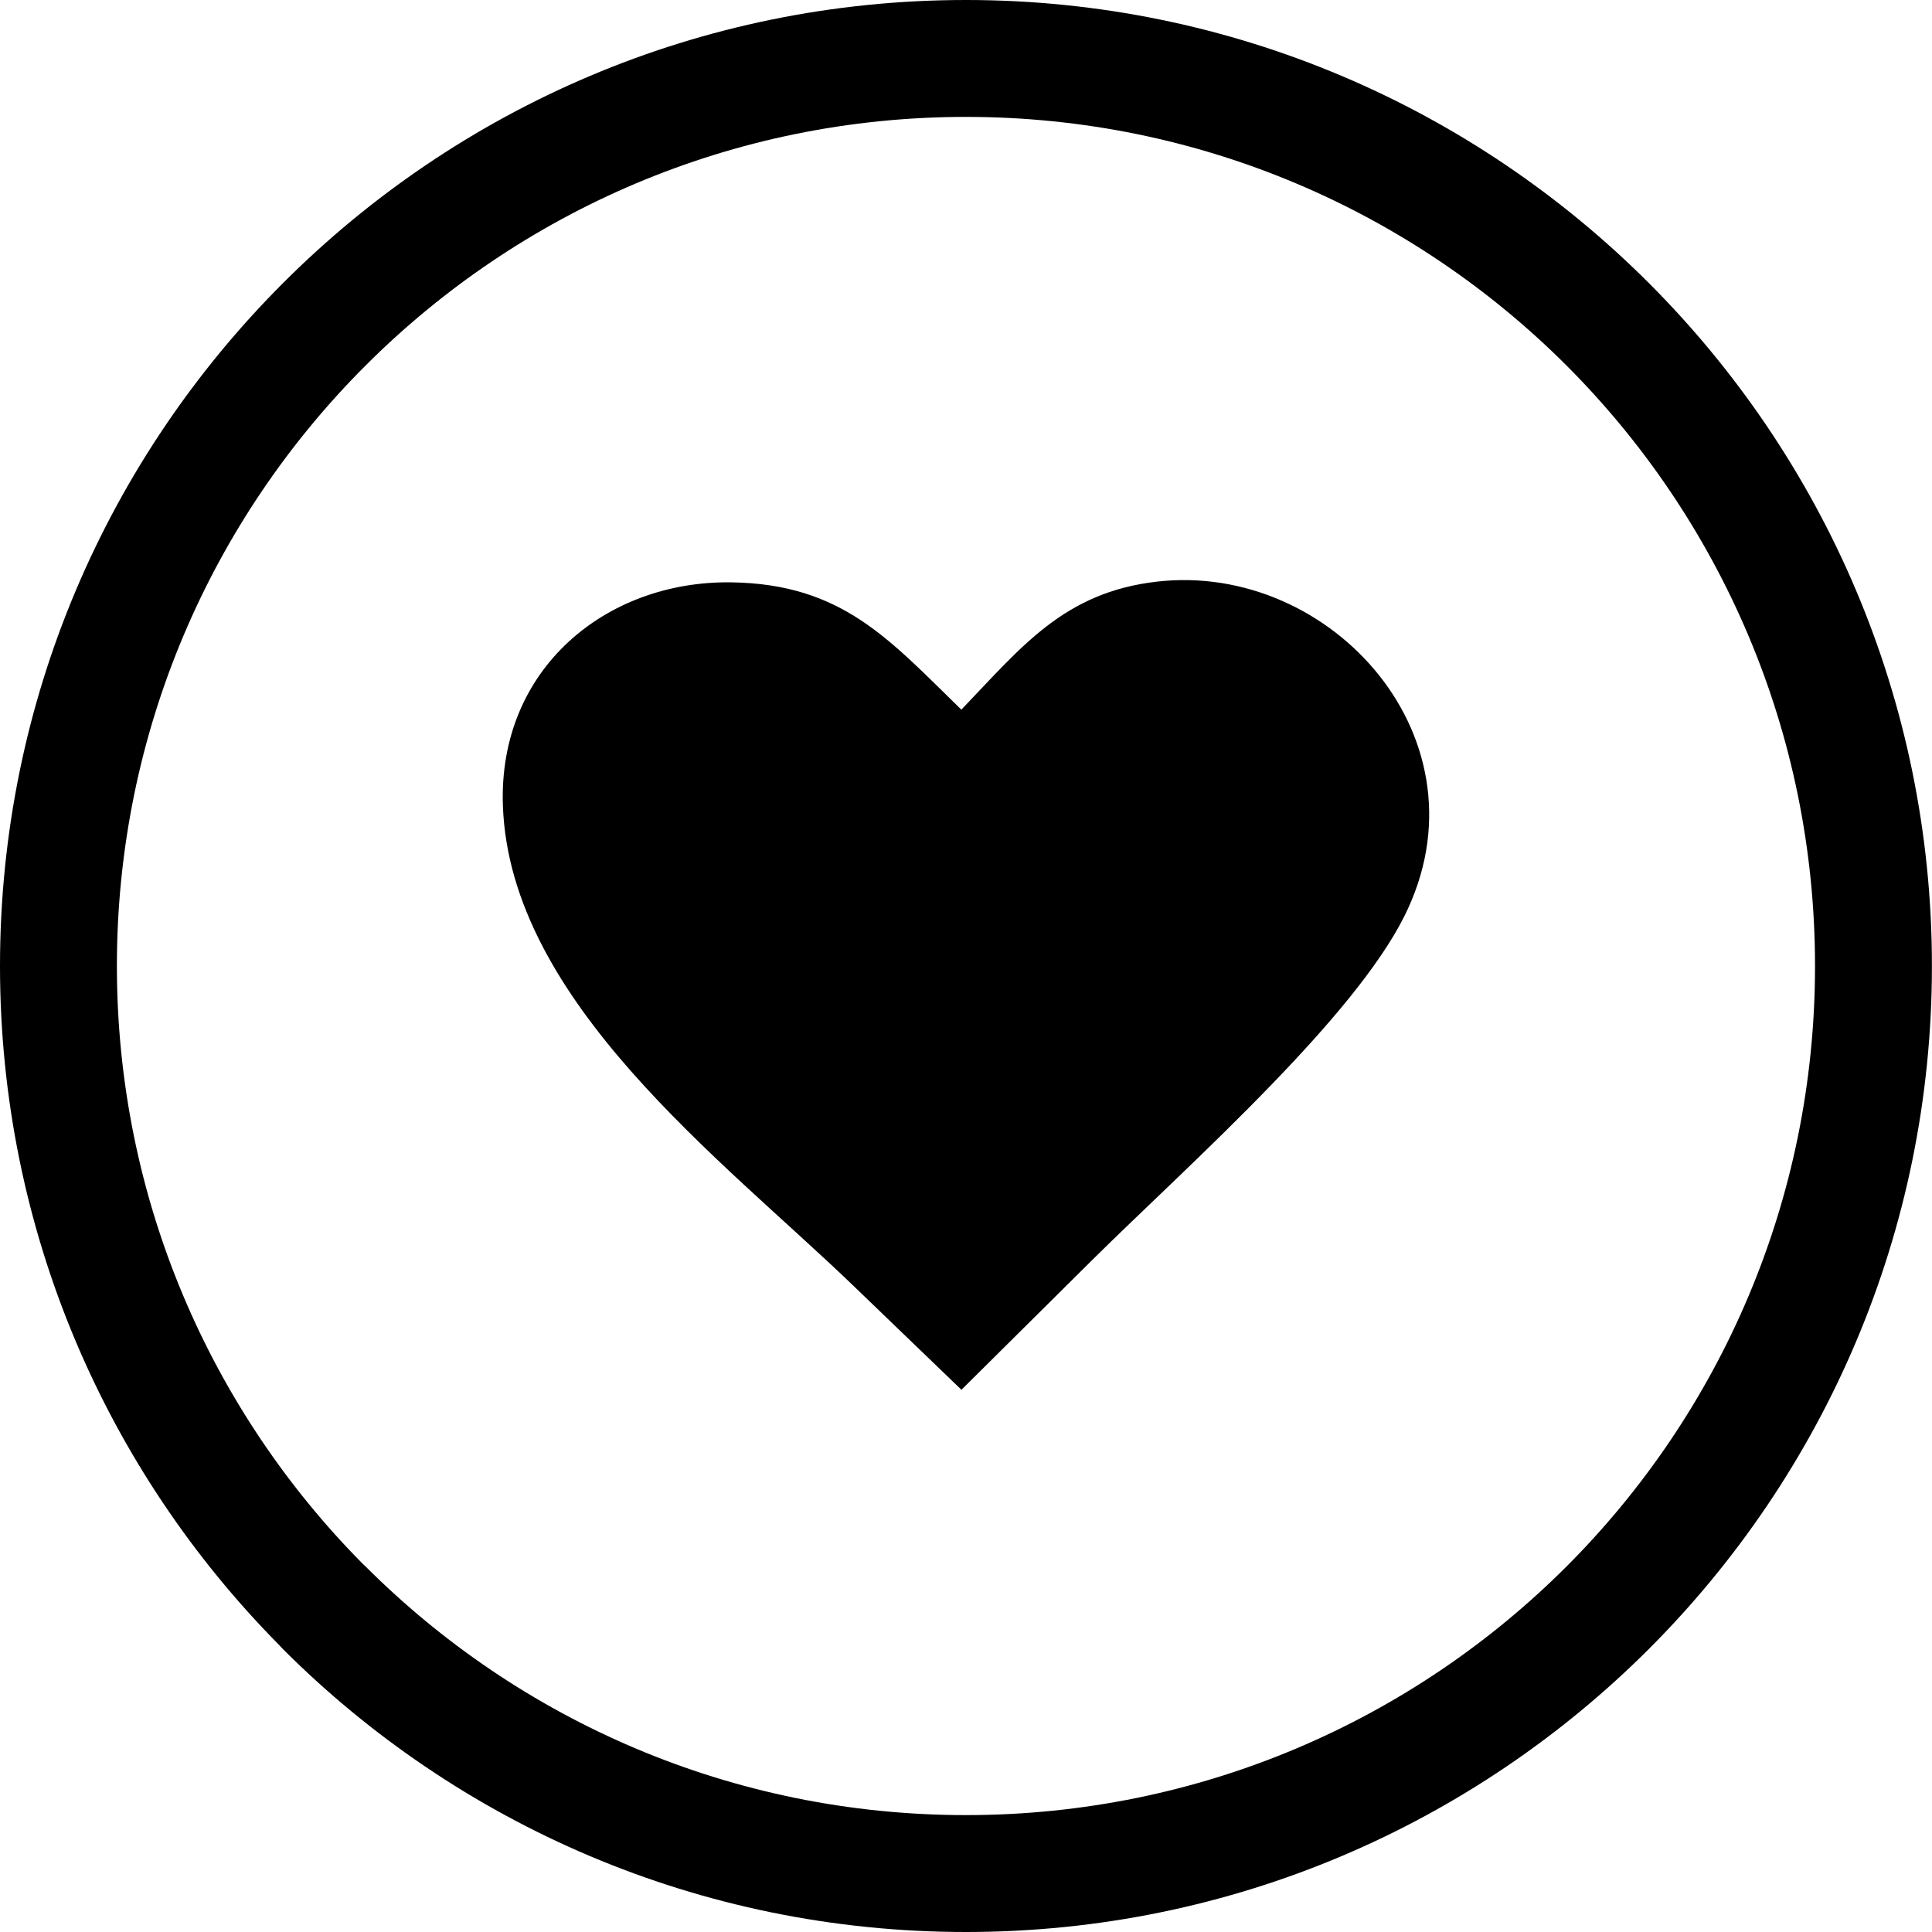
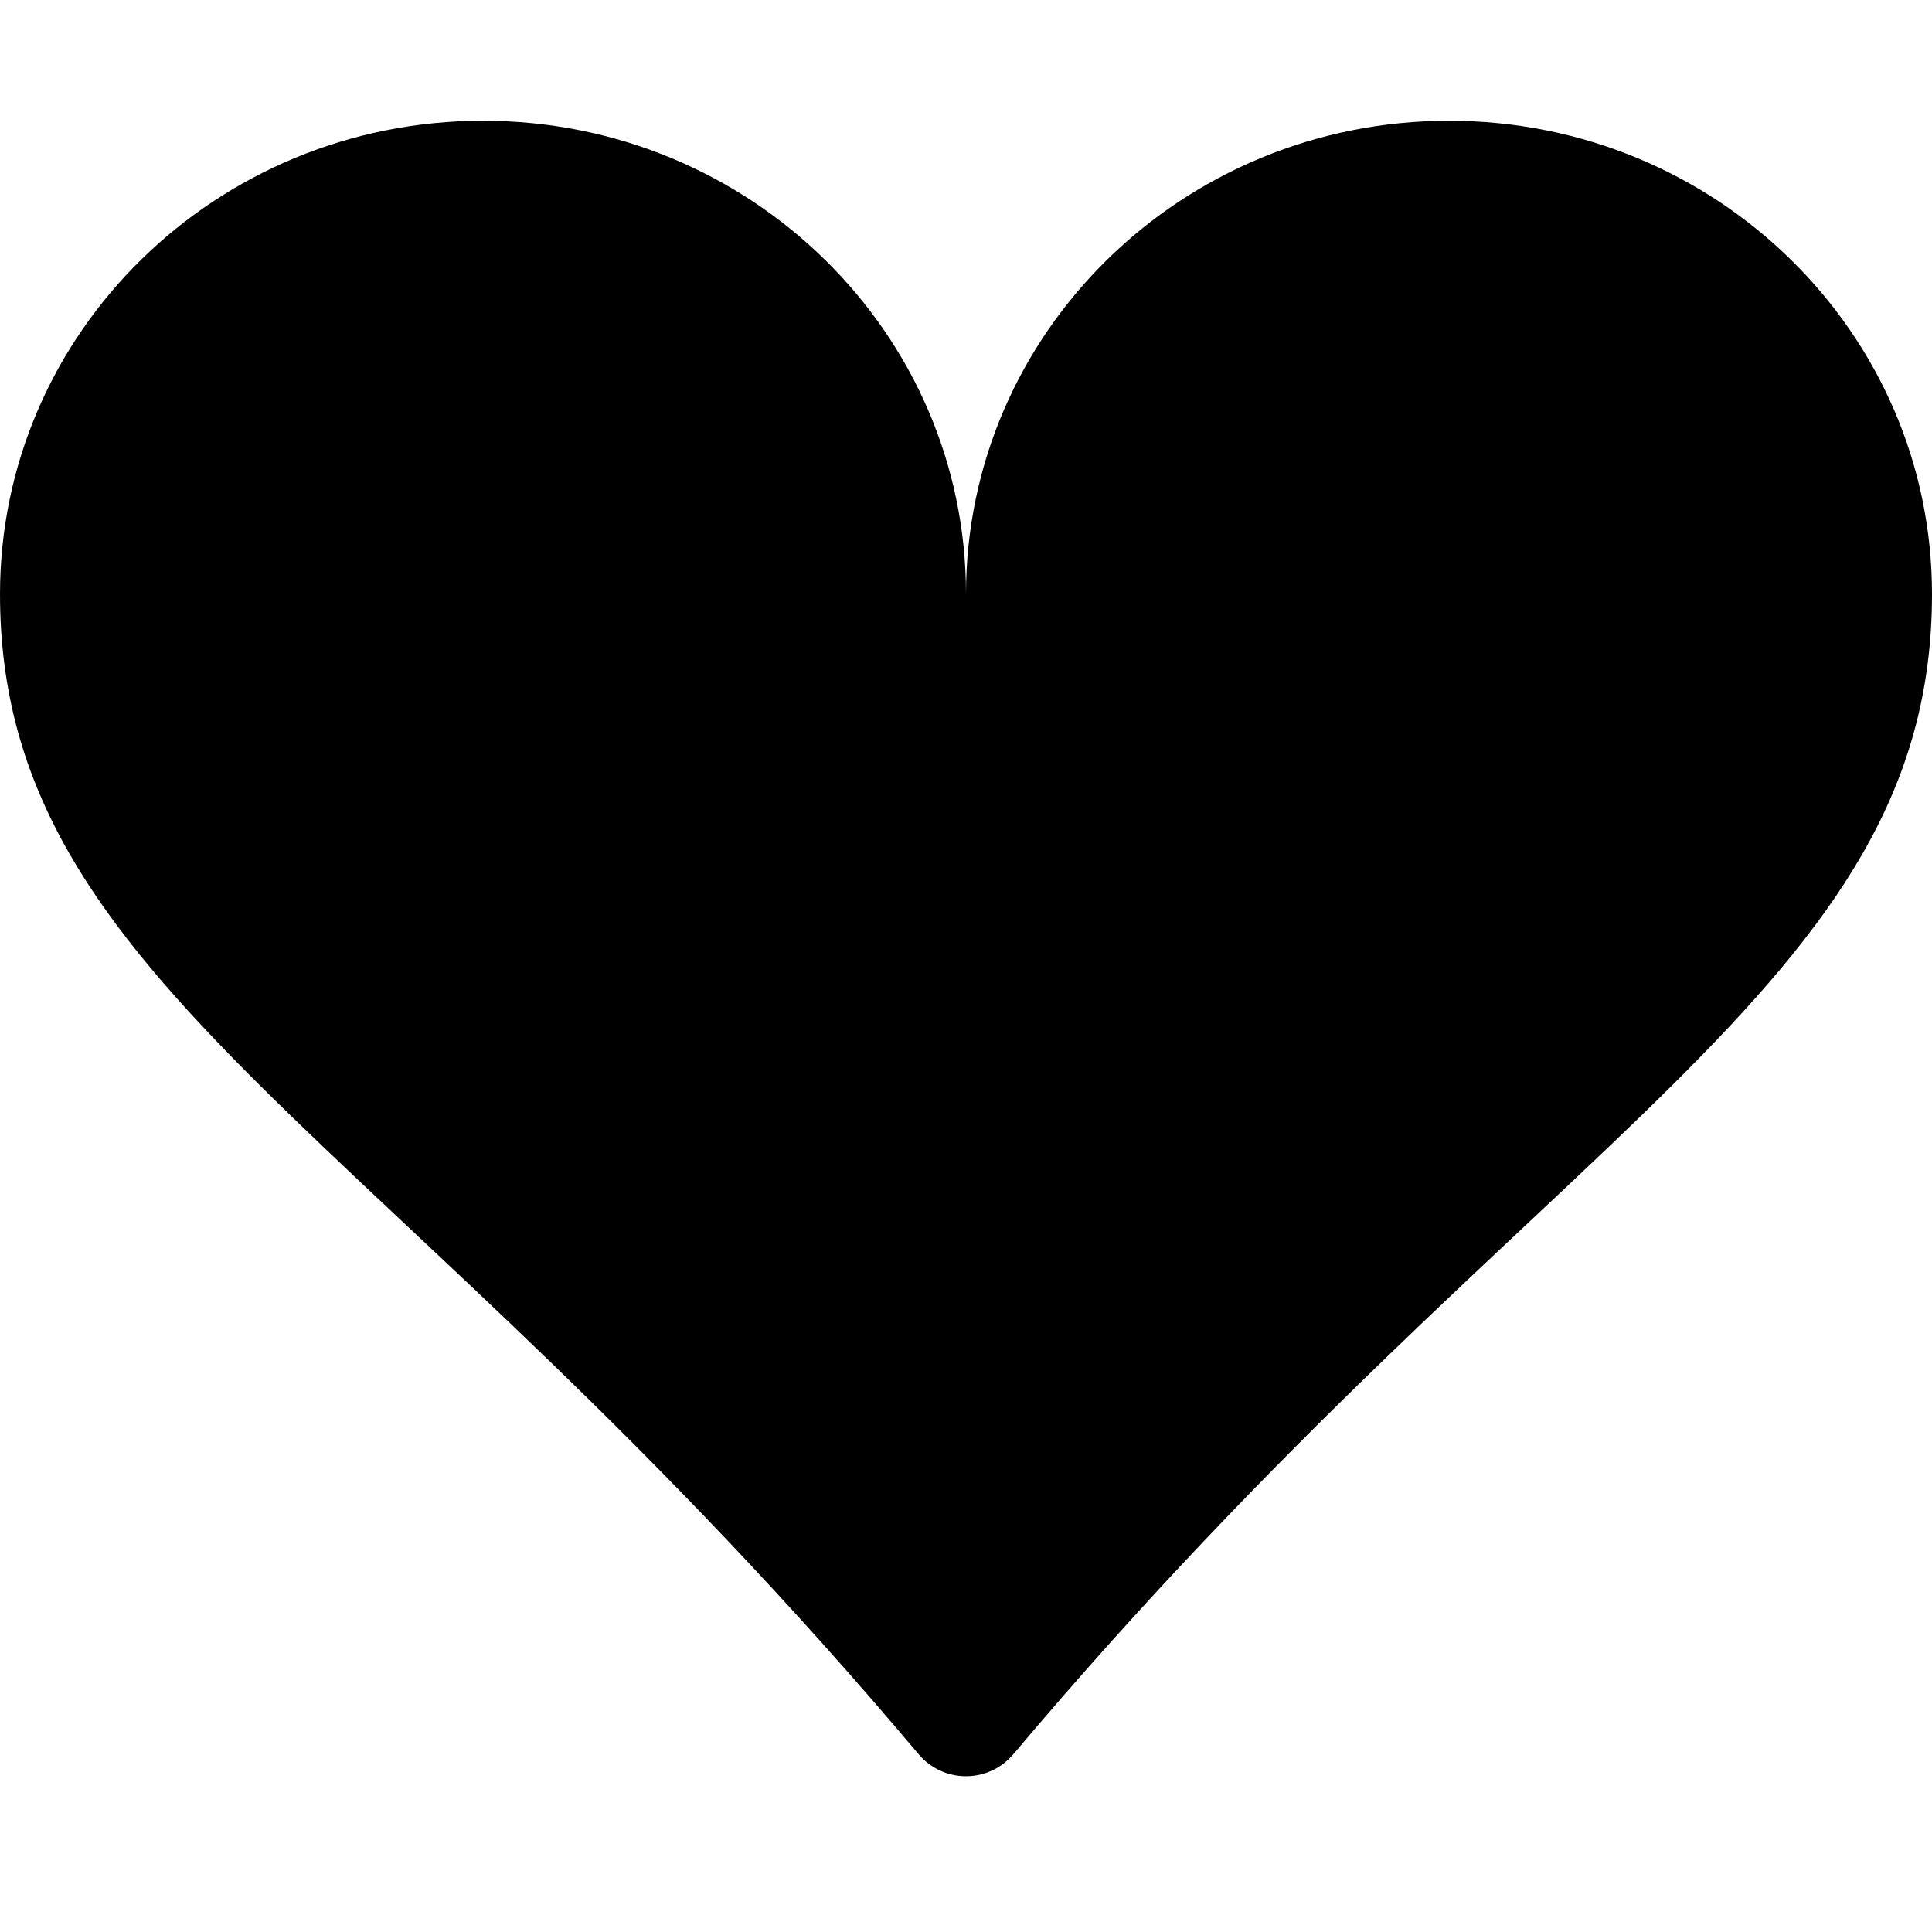
- <svg xmlns="http://www.w3.org/2000/svg" shape-rendering="geometricPrecision" text-rendering="geometricPrecision" image-rendering="optimizeQuality" fill-rule="evenodd" clip-rule="evenodd" viewBox="0 0 512 512.02">
-   <path fill-rule="nonzero" d="M255.99 0c70.64 0 134.64 28.67 180.97 74.99C483.33 121.37 512 185.37 512 256.01c0 70.64-28.67 134.64-74.98 180.97-46.39 46.37-110.39 75.04-181.03 75.04-70.69 0-134.7-28.67-181.01-74.98l-.84-.91C28.32 389.87 0 326.23 0 256.01c0-70.64 28.67-134.64 74.98-180.96C121.29 28.67 185.3 0 255.99 0zm-1.21 188.07c16.01-16.68 27.21-31.11 51.87-33.93 46.29-5.31 88.88 42.08 65.5 88.74-6.66 13.28-20.2 29.09-35.19 44.59-16.44 17.03-34.64 33.71-47.39 46.35l-34.77 34.5-28.72-27.65c-34.57-33.3-90.94-75.2-92.8-127.1-1.3-36.36 27.39-59.66 60.4-59.24 29.49.39 41.9 15.07 61.1 33.74zm160.37-91.21c-40.7-40.69-96.99-65.88-159.16-65.88-62.14 0-118.41 25.2-159.11 65.9-40.72 40.68-65.9 96.96-65.9 159.13 0 61.79 24.89 117.77 65.14 158.42l.76.71c40.7 40.7 96.97 65.9 159.11 65.9 62.17 0 118.46-25.19 159.16-65.88 40.68-40.7 65.87-96.98 65.87-159.15s-25.19-118.45-65.87-159.15z" />
+ <svg xmlns="http://www.w3.org/2000/svg" width="16" height="16" fill="currentColor" class="bi bi-suit-heart-fill" viewBox="0 0 16 16">
+   <path d="M4 1c2.21 0 4 1.755 4 3.92C8 2.755 9.79 1 12 1s4 1.755 4 3.92c0 3.263-3.234 4.414-7.608 9.608a.513.513 0 0 1-.784 0C3.234 9.334 0 8.183 0 4.92 0 2.755 1.79 1 4 1z" />
</svg>
